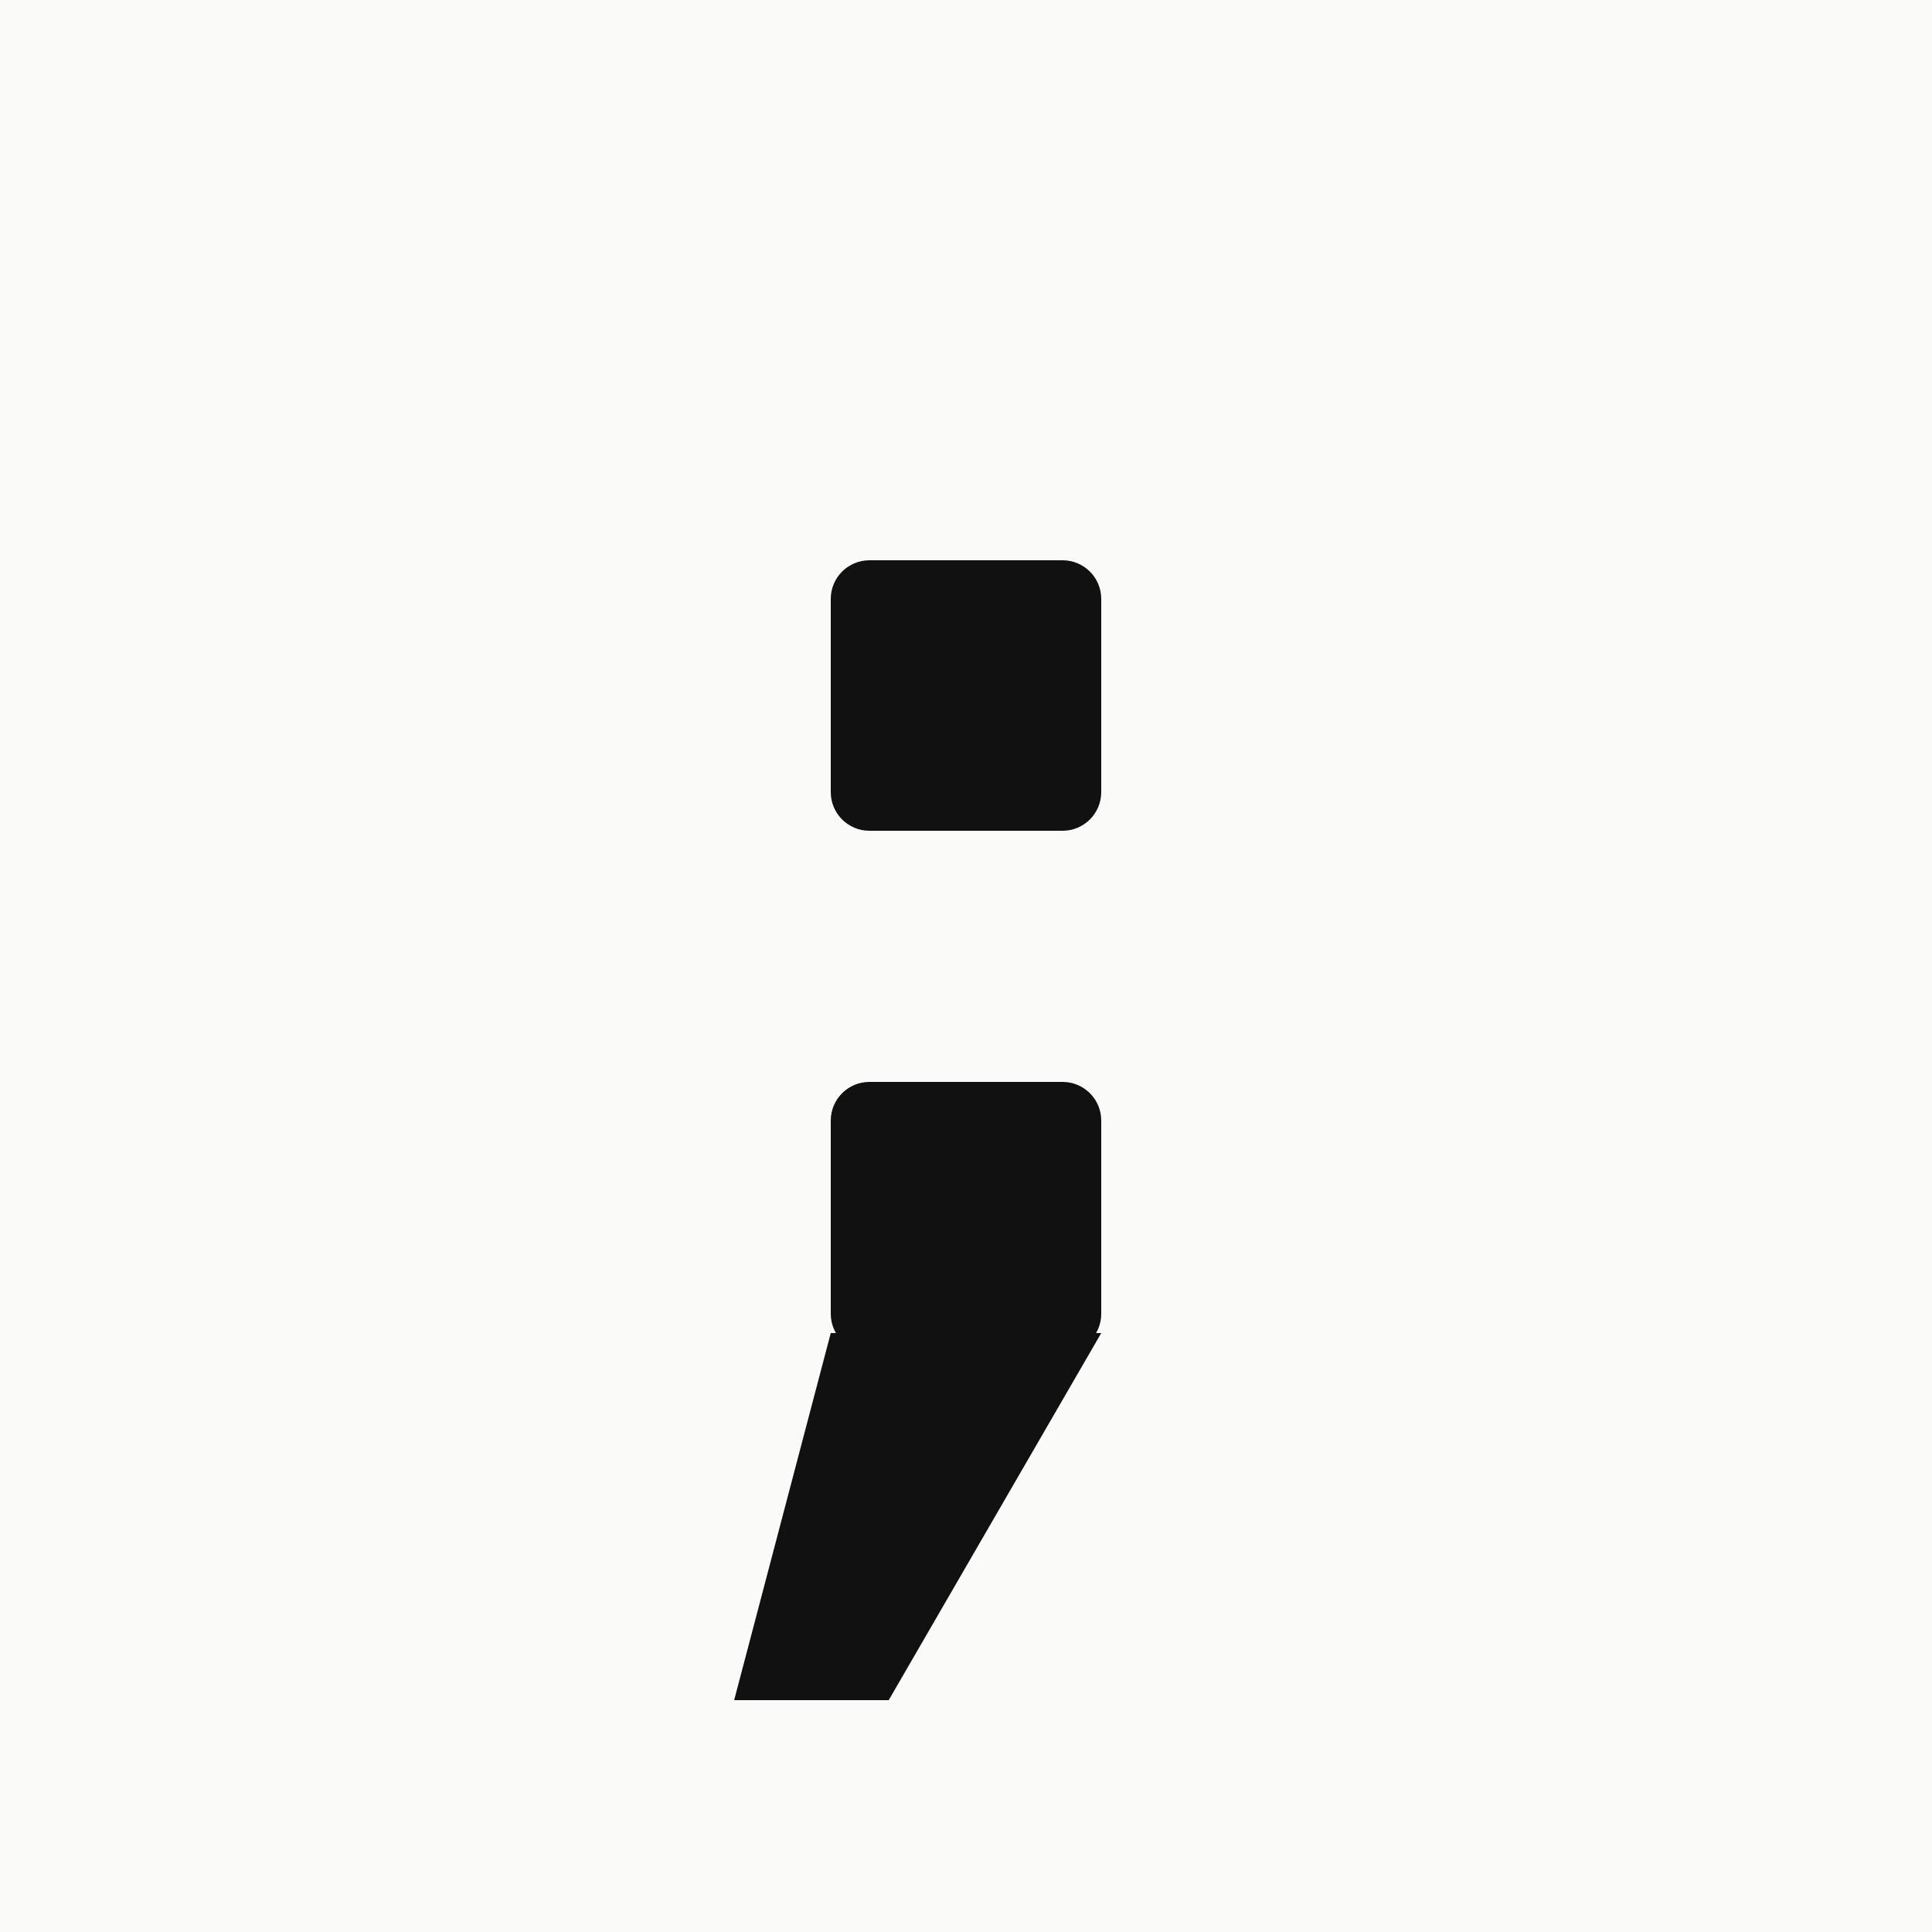
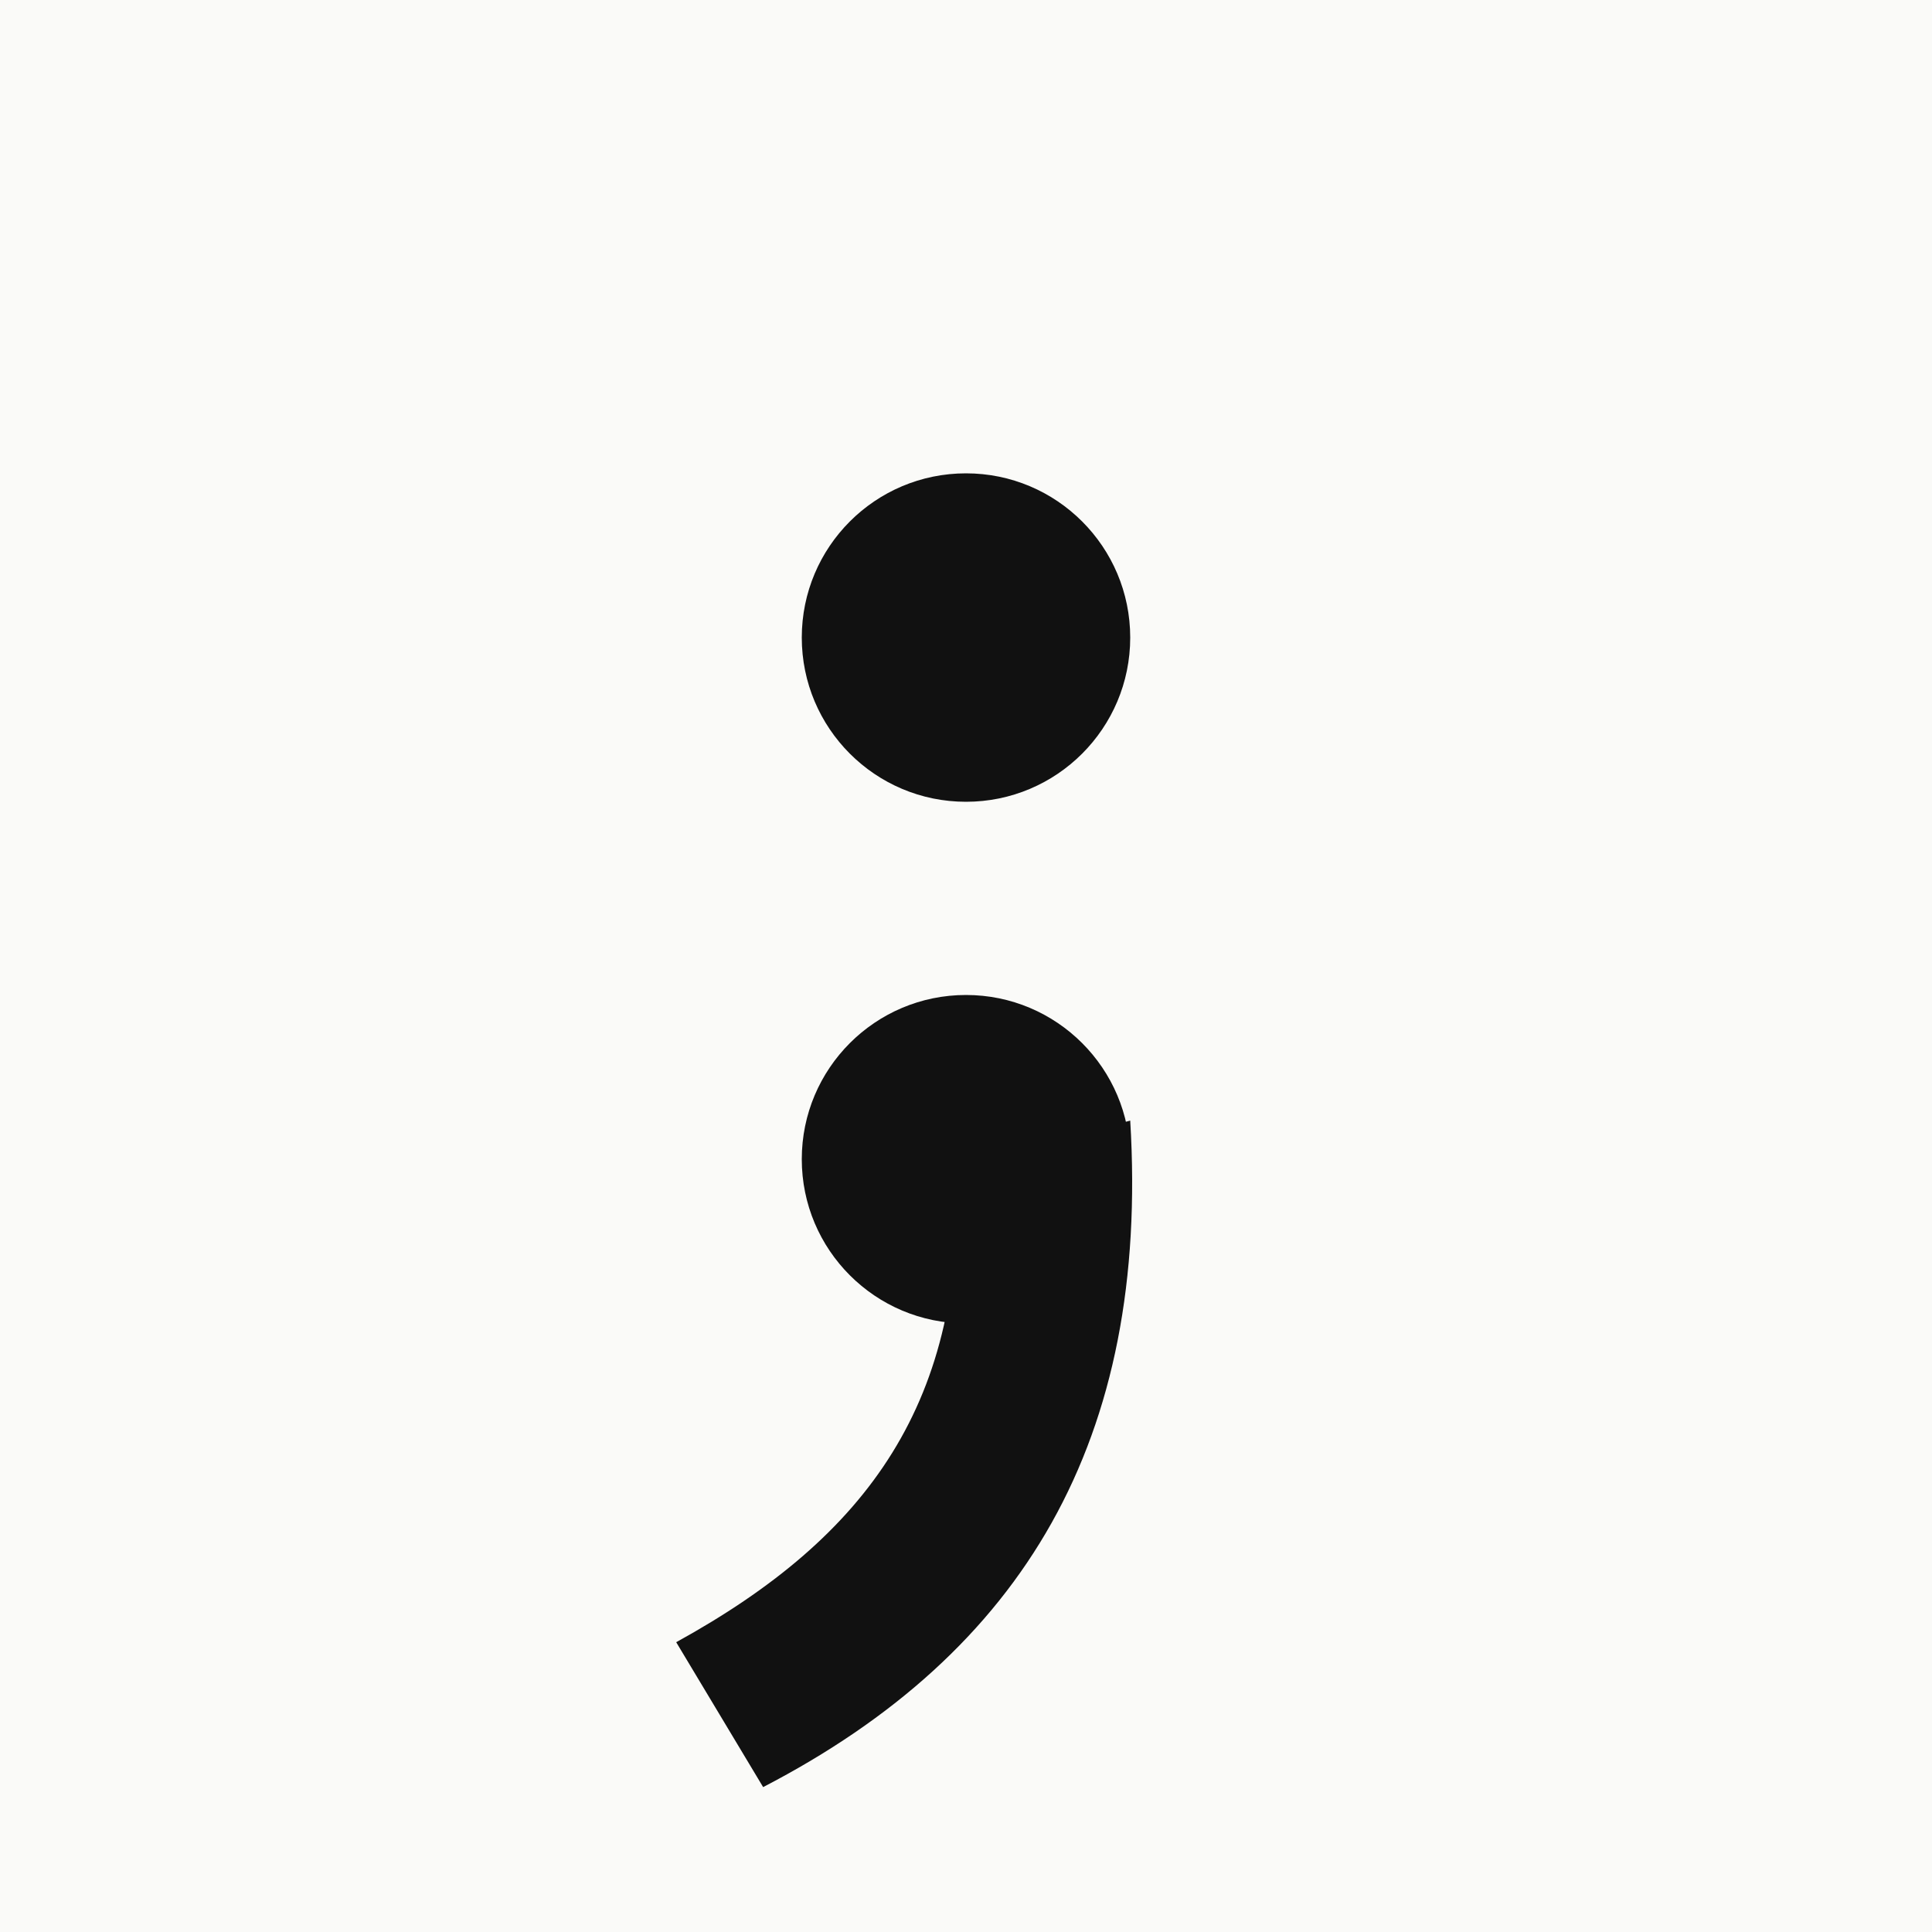
<svg xmlns="http://www.w3.org/2000/svg" viewBox="0 0 200 200">
  <rect width="200" height="200" fill="#fafaf8" />
  <g fill="#111111">
-     <rect x="86" y="58" width="28" height="28" rx="4" />
-     <rect x="86" y="112" width="28" height="28" rx="4" />
-     <path d="M114 138 L 92 176 L 76 176 L 86 138 Z" />
+     <circle cx="100" cy="66" r="17" />
+     <circle cx="100" cy="120" r="17" />
+     <path d="M117 116 C 119 149 106 171 79 185 L 70 170 C 90 159 100 145 99 121 Z" />
  </g>
</svg>
